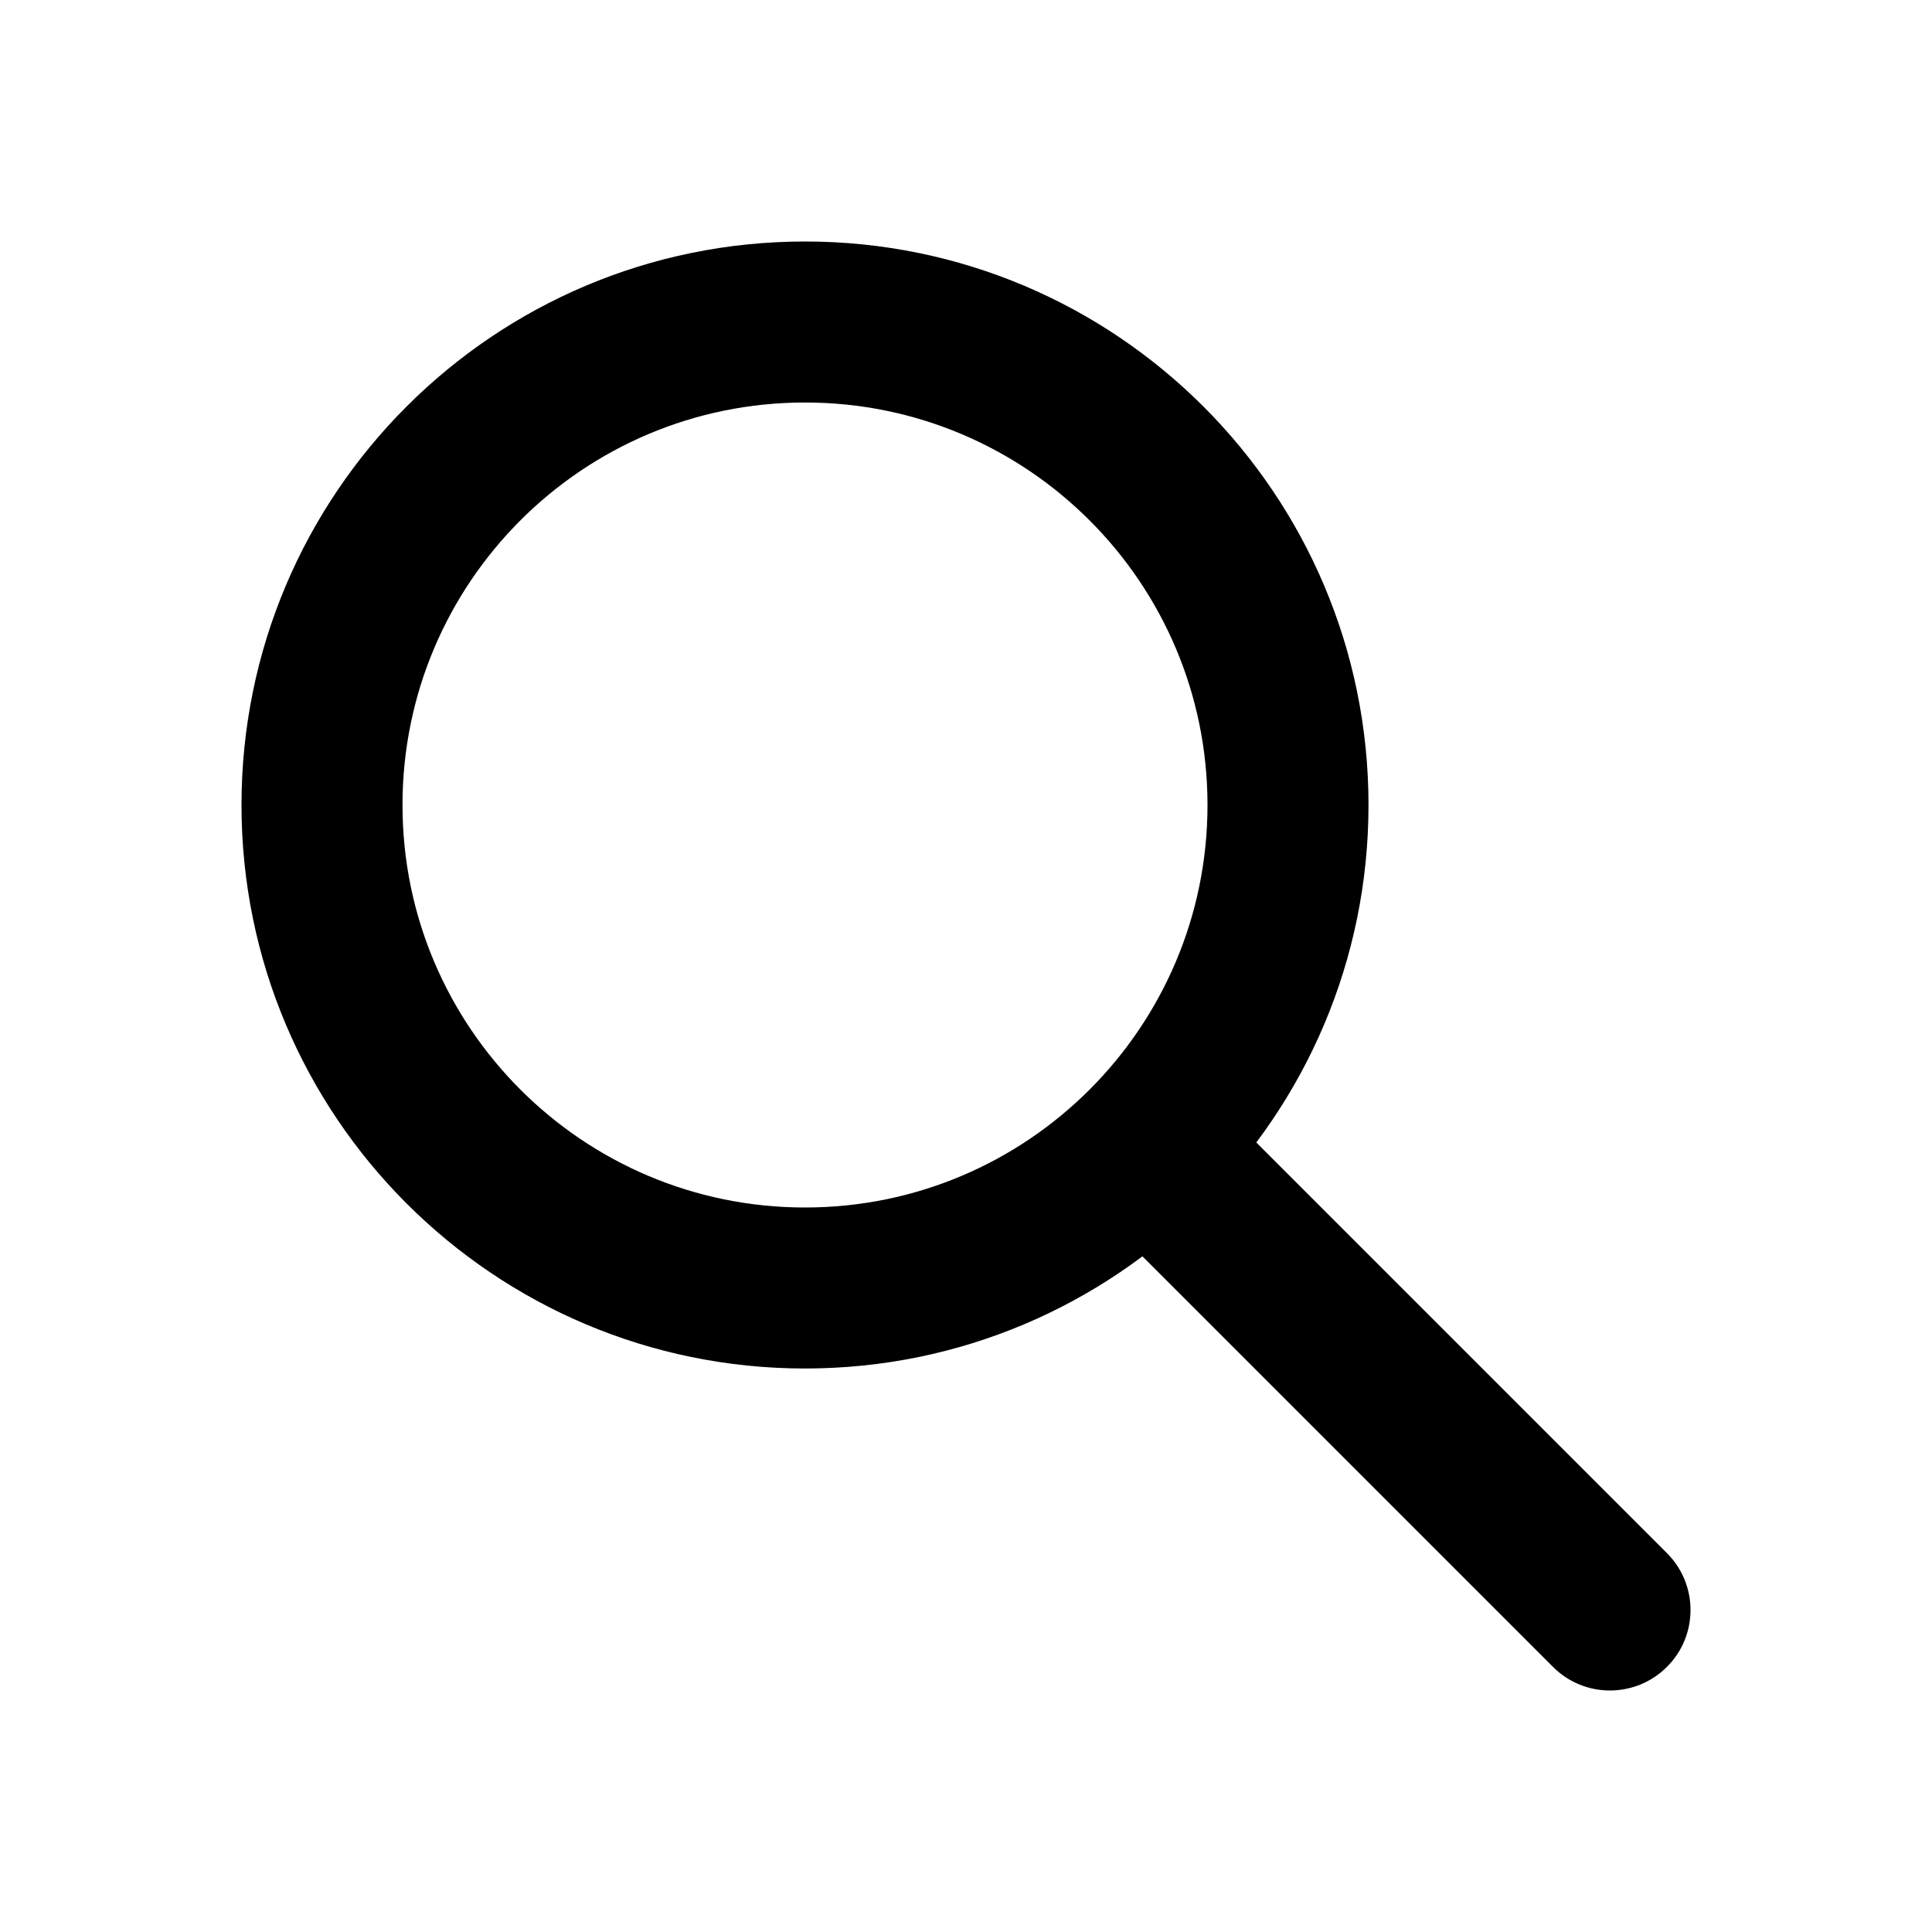
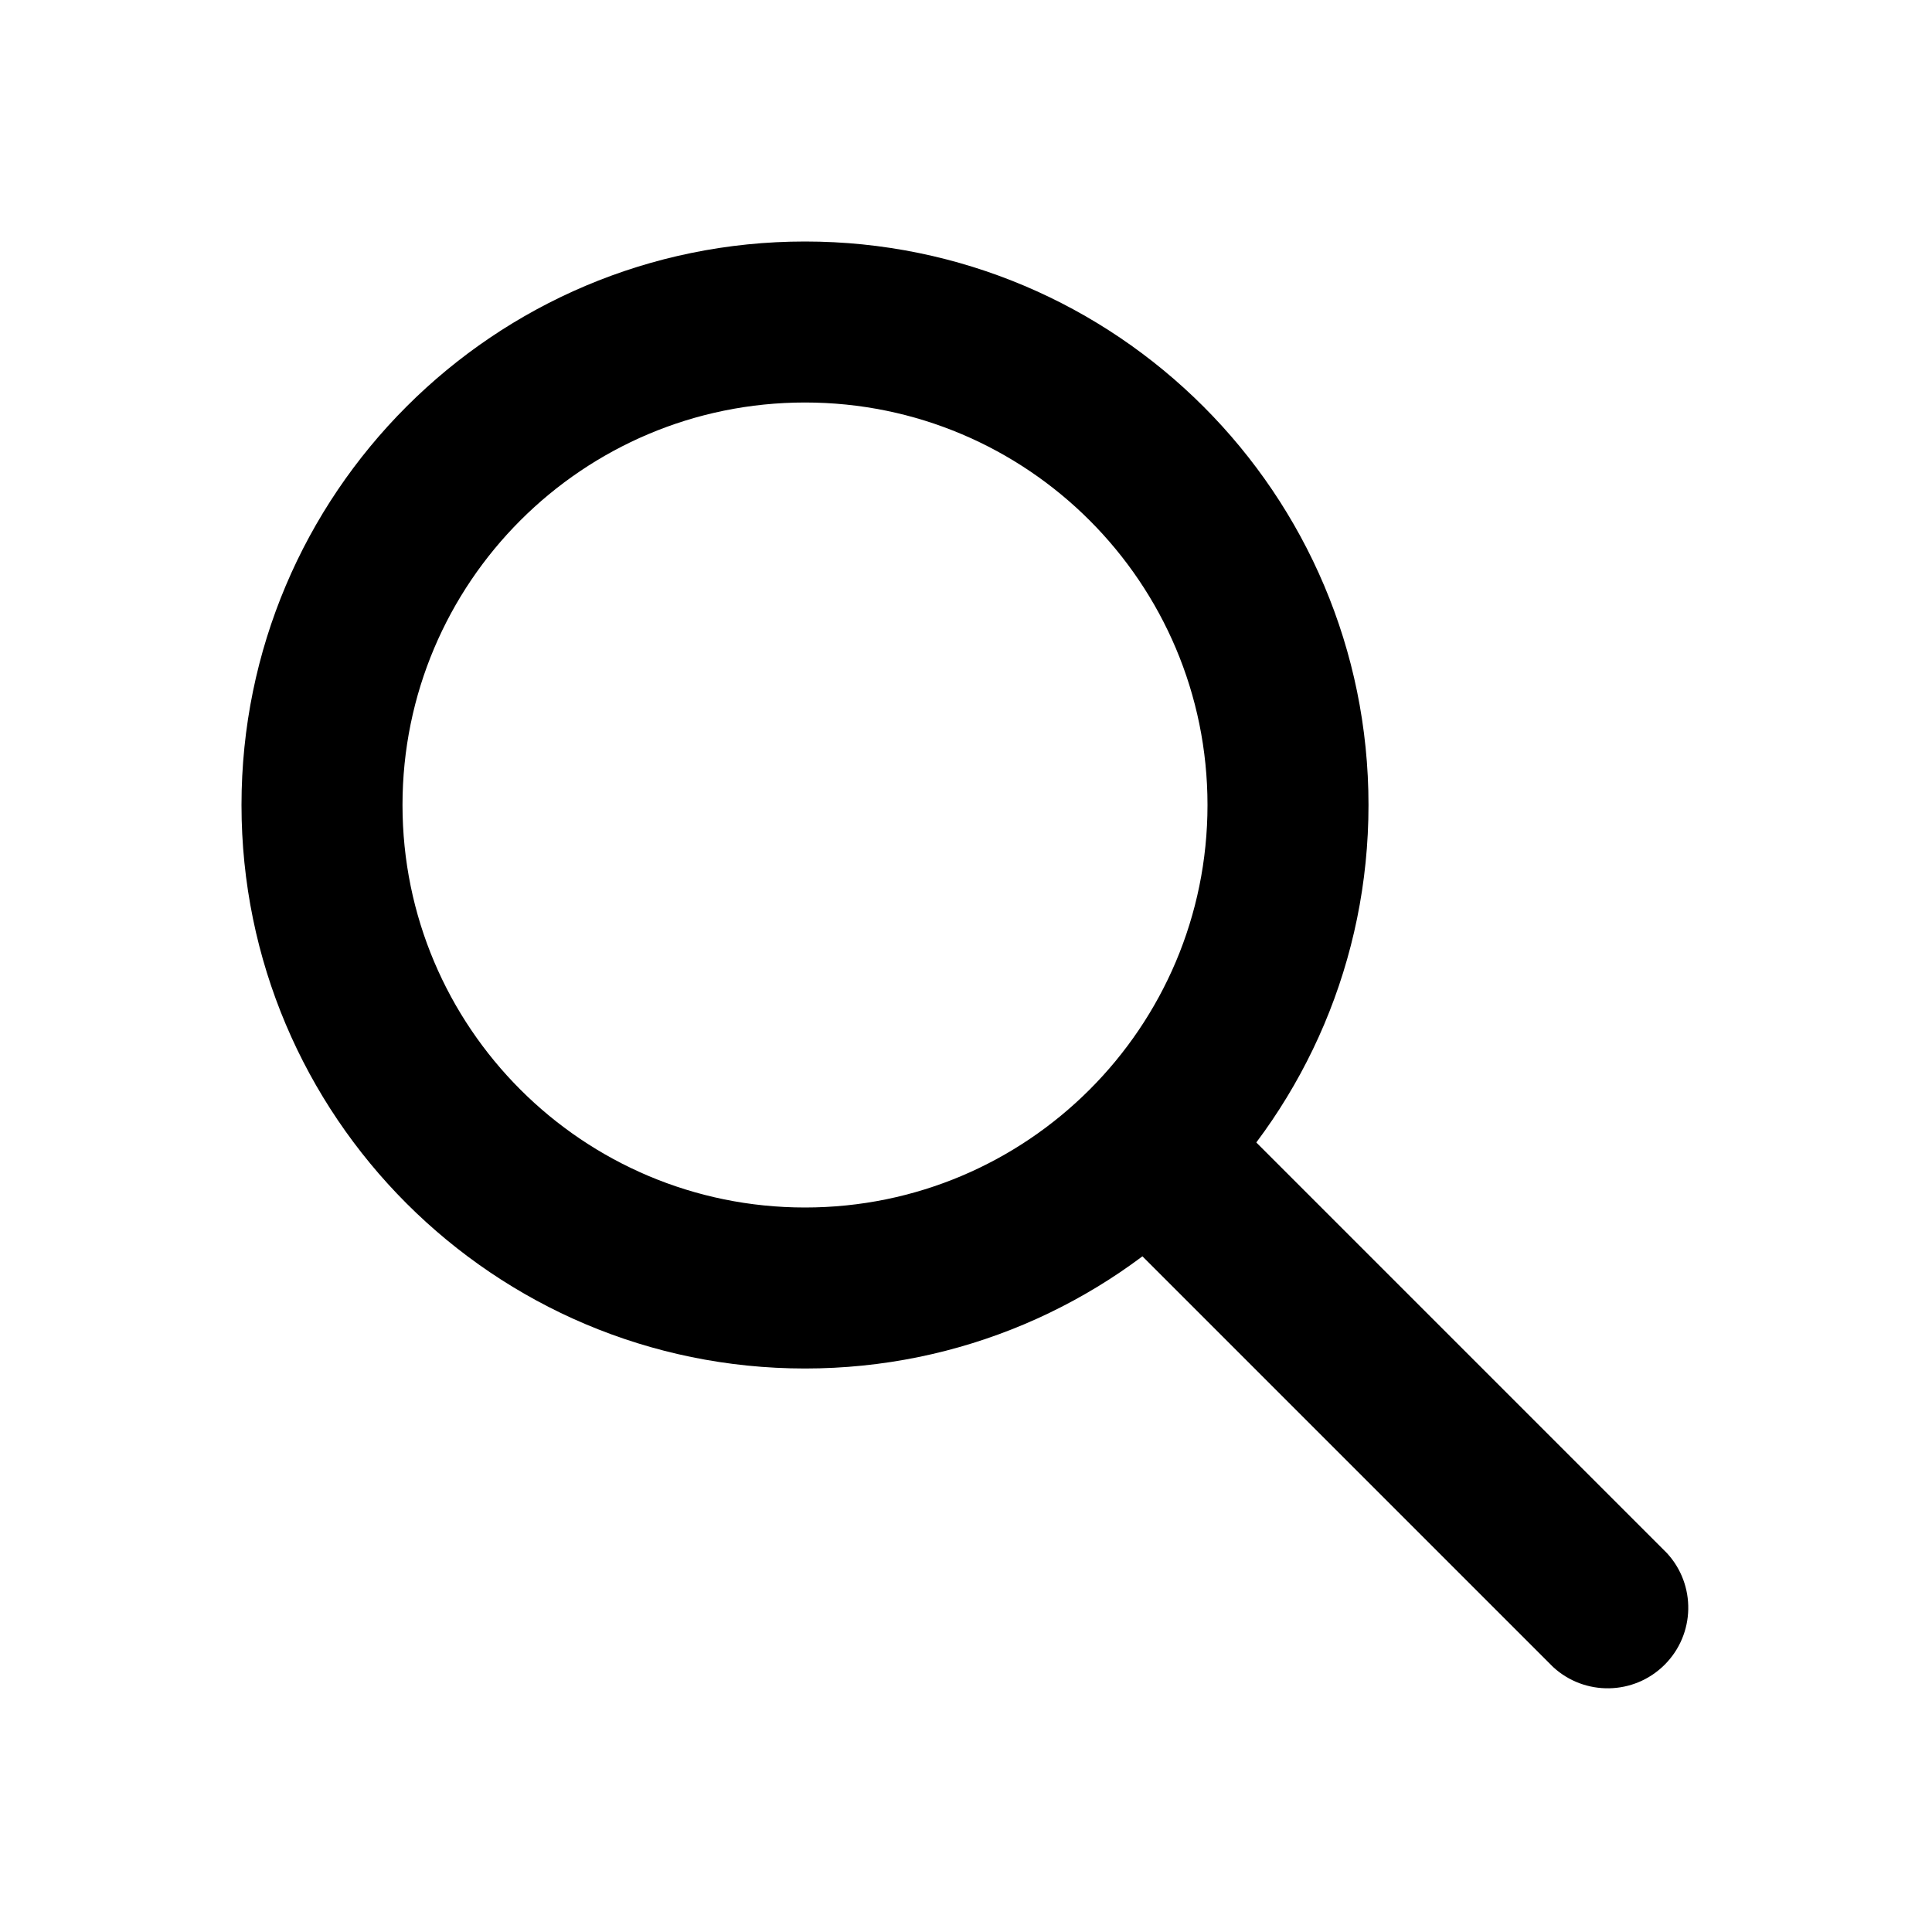
- <svg xmlns="http://www.w3.org/2000/svg" width="24" height="24" fill="none" viewBox="0 0 24 24">
-   <path fill="#000" d="M13.793 13.793C14.184 13.402 14.817 13.402 15.207 13.793L20.707 19.293C21.098 19.684 21.098 20.317 20.707 20.707C20.316 21.097 19.683 21.098 19.292 20.707L13.792 15.207C13.401 14.816 13.401 14.183 13.792 13.793H13.793Z" />
-   <path fill="#000" d="M10 5C7.238 5 5 7.239 5 10C5 12.761 7.239 15 10 15C12.761 15 15 12.761 15 10C15 7.239 12.761 5 10 5ZM3 10C3 6.134 6.134 3 10 3C13.866 3 17 6.134 17 10C17 13.866 13.866 17 10 17C6.134 17 3 13.866 3 10Z" />
+ <svg xmlns="http://www.w3.org/2000/svg" width="24" height="24" fill="none">
+   <path fill="currentColor" d="M13.793 13.793a1 1 0 0 1 1.414 0l5.5 5.5a1.001 1.001 0 0 1-1.415 1.414l-5.5-5.5a1 1 0 0 1 0-1.414z" />
+   <path fill="currentColor" d="M10 5a5 5 0 1 0 0 10 5 5 0 0 0 0-10m-7 5a7 7 0 1 1 14 0 7 7 0 0 1-14 0" />
</svg>
